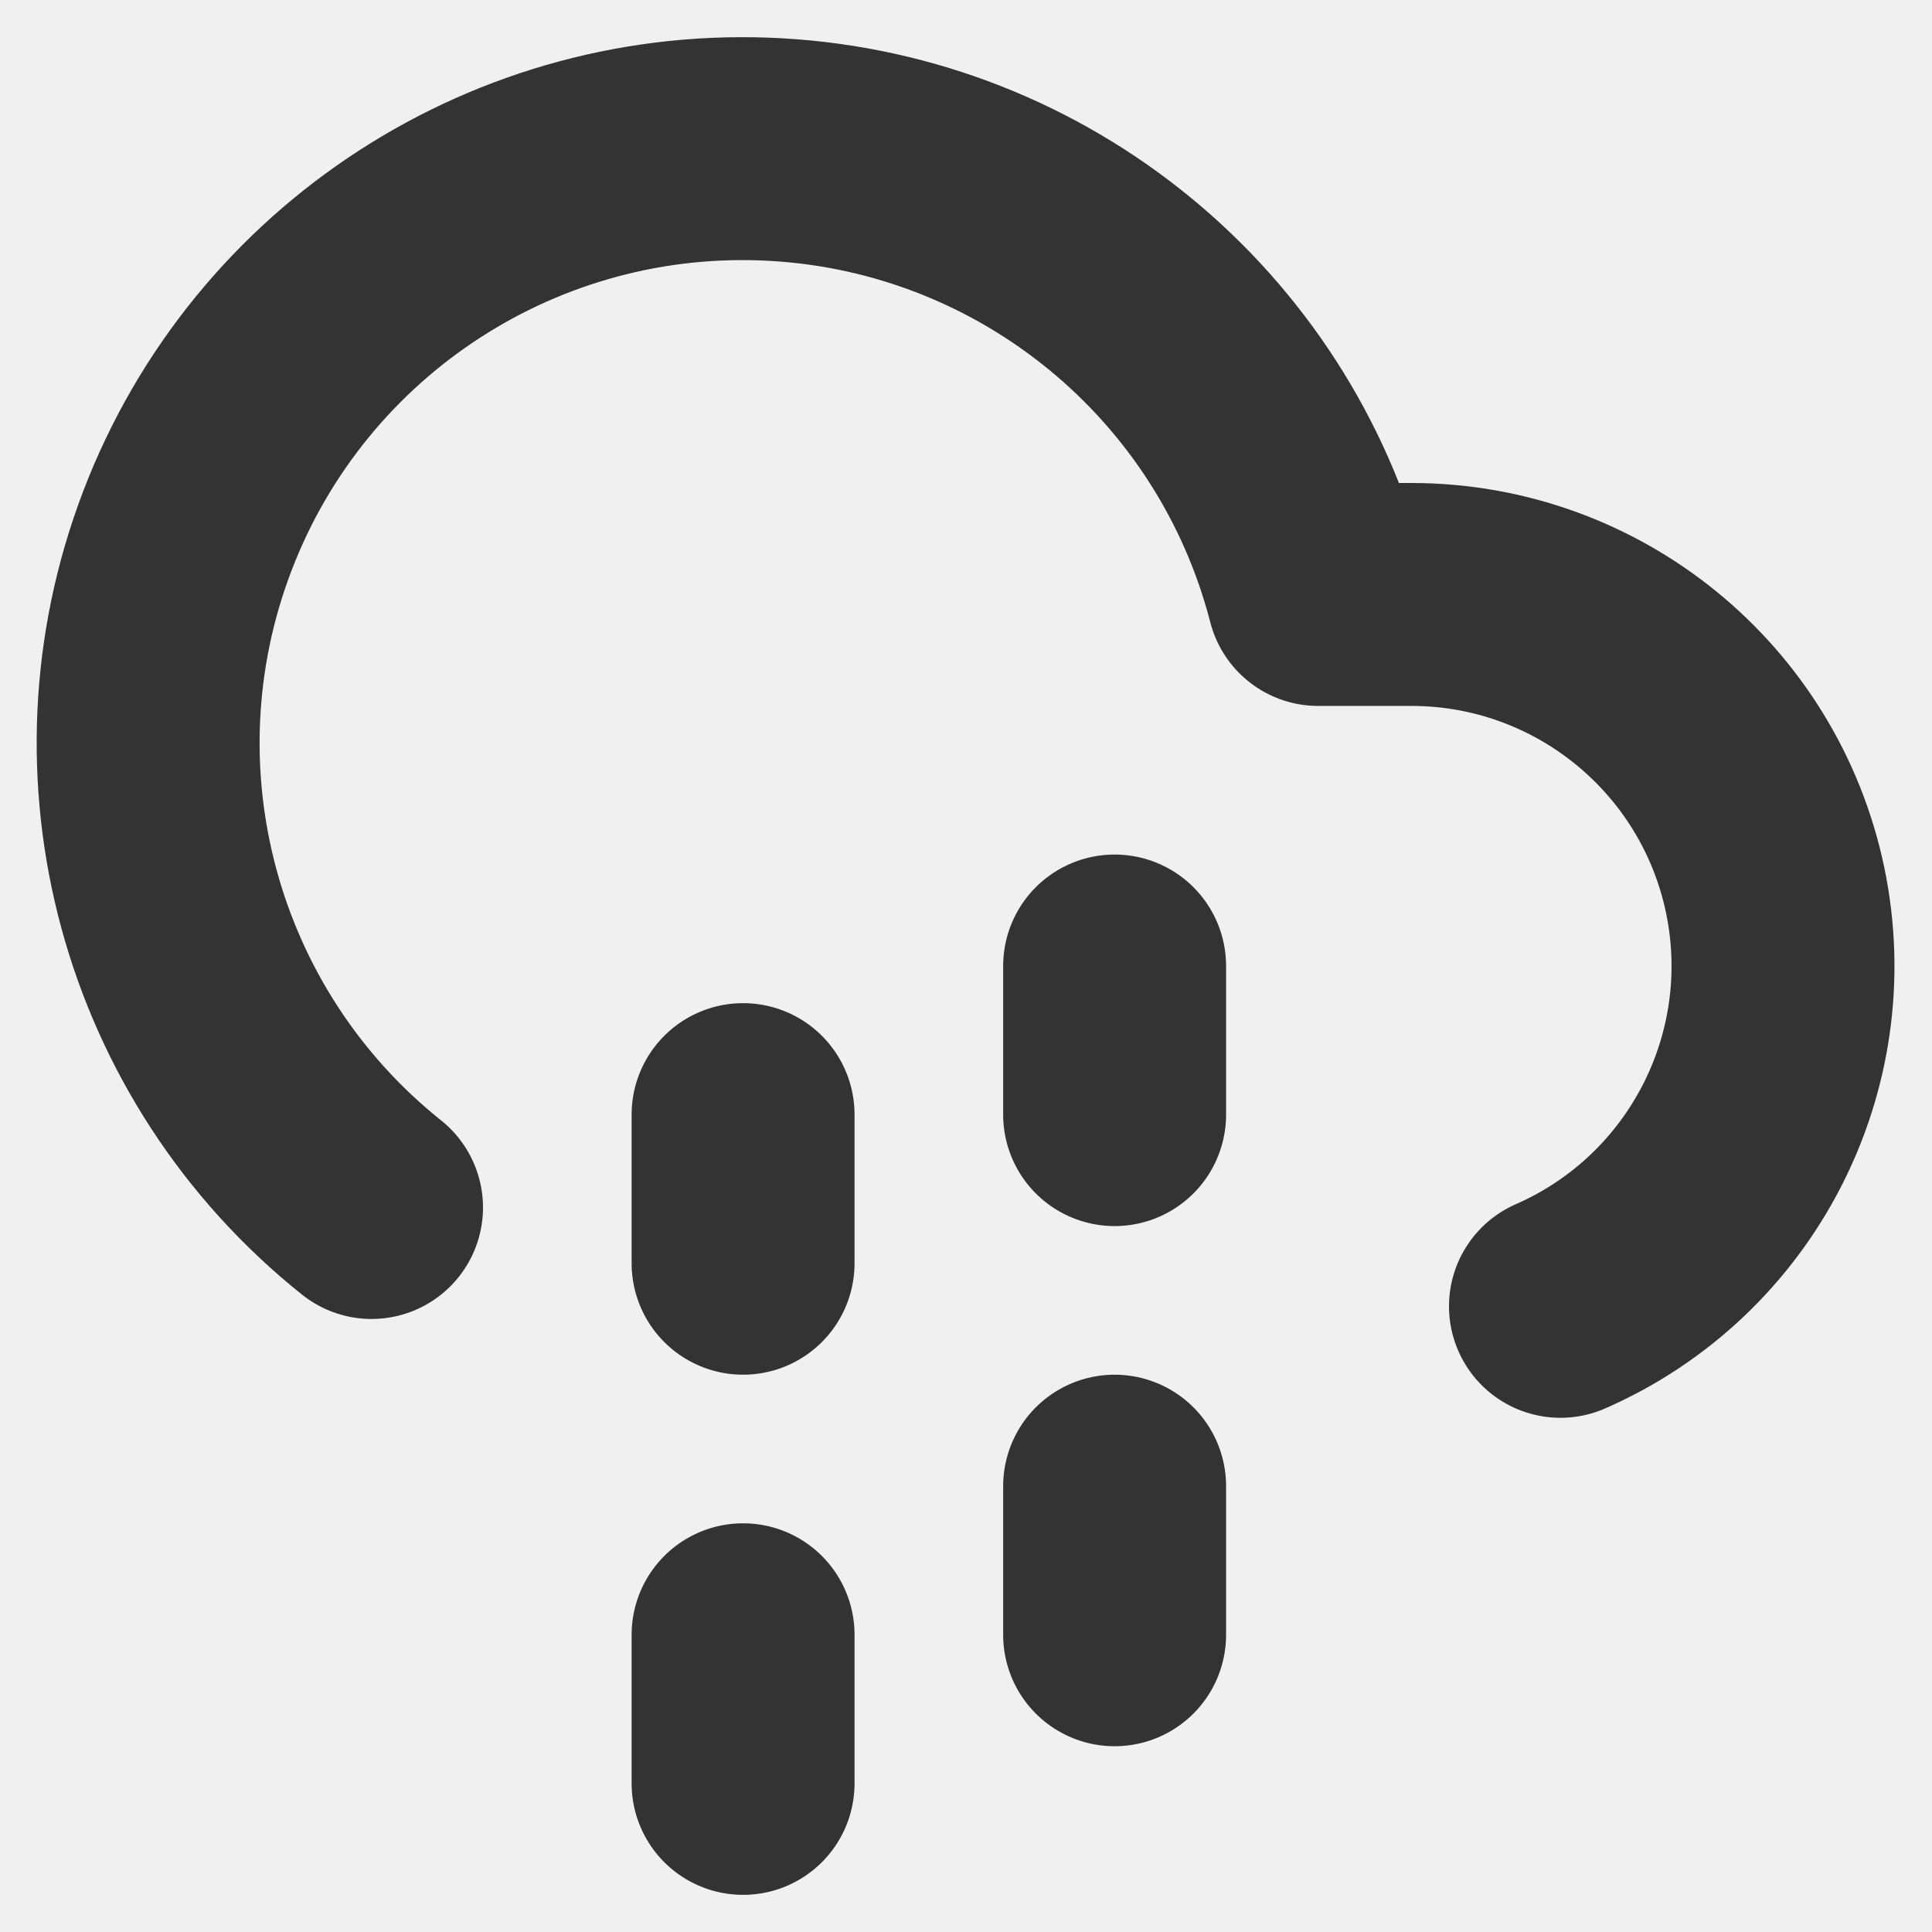
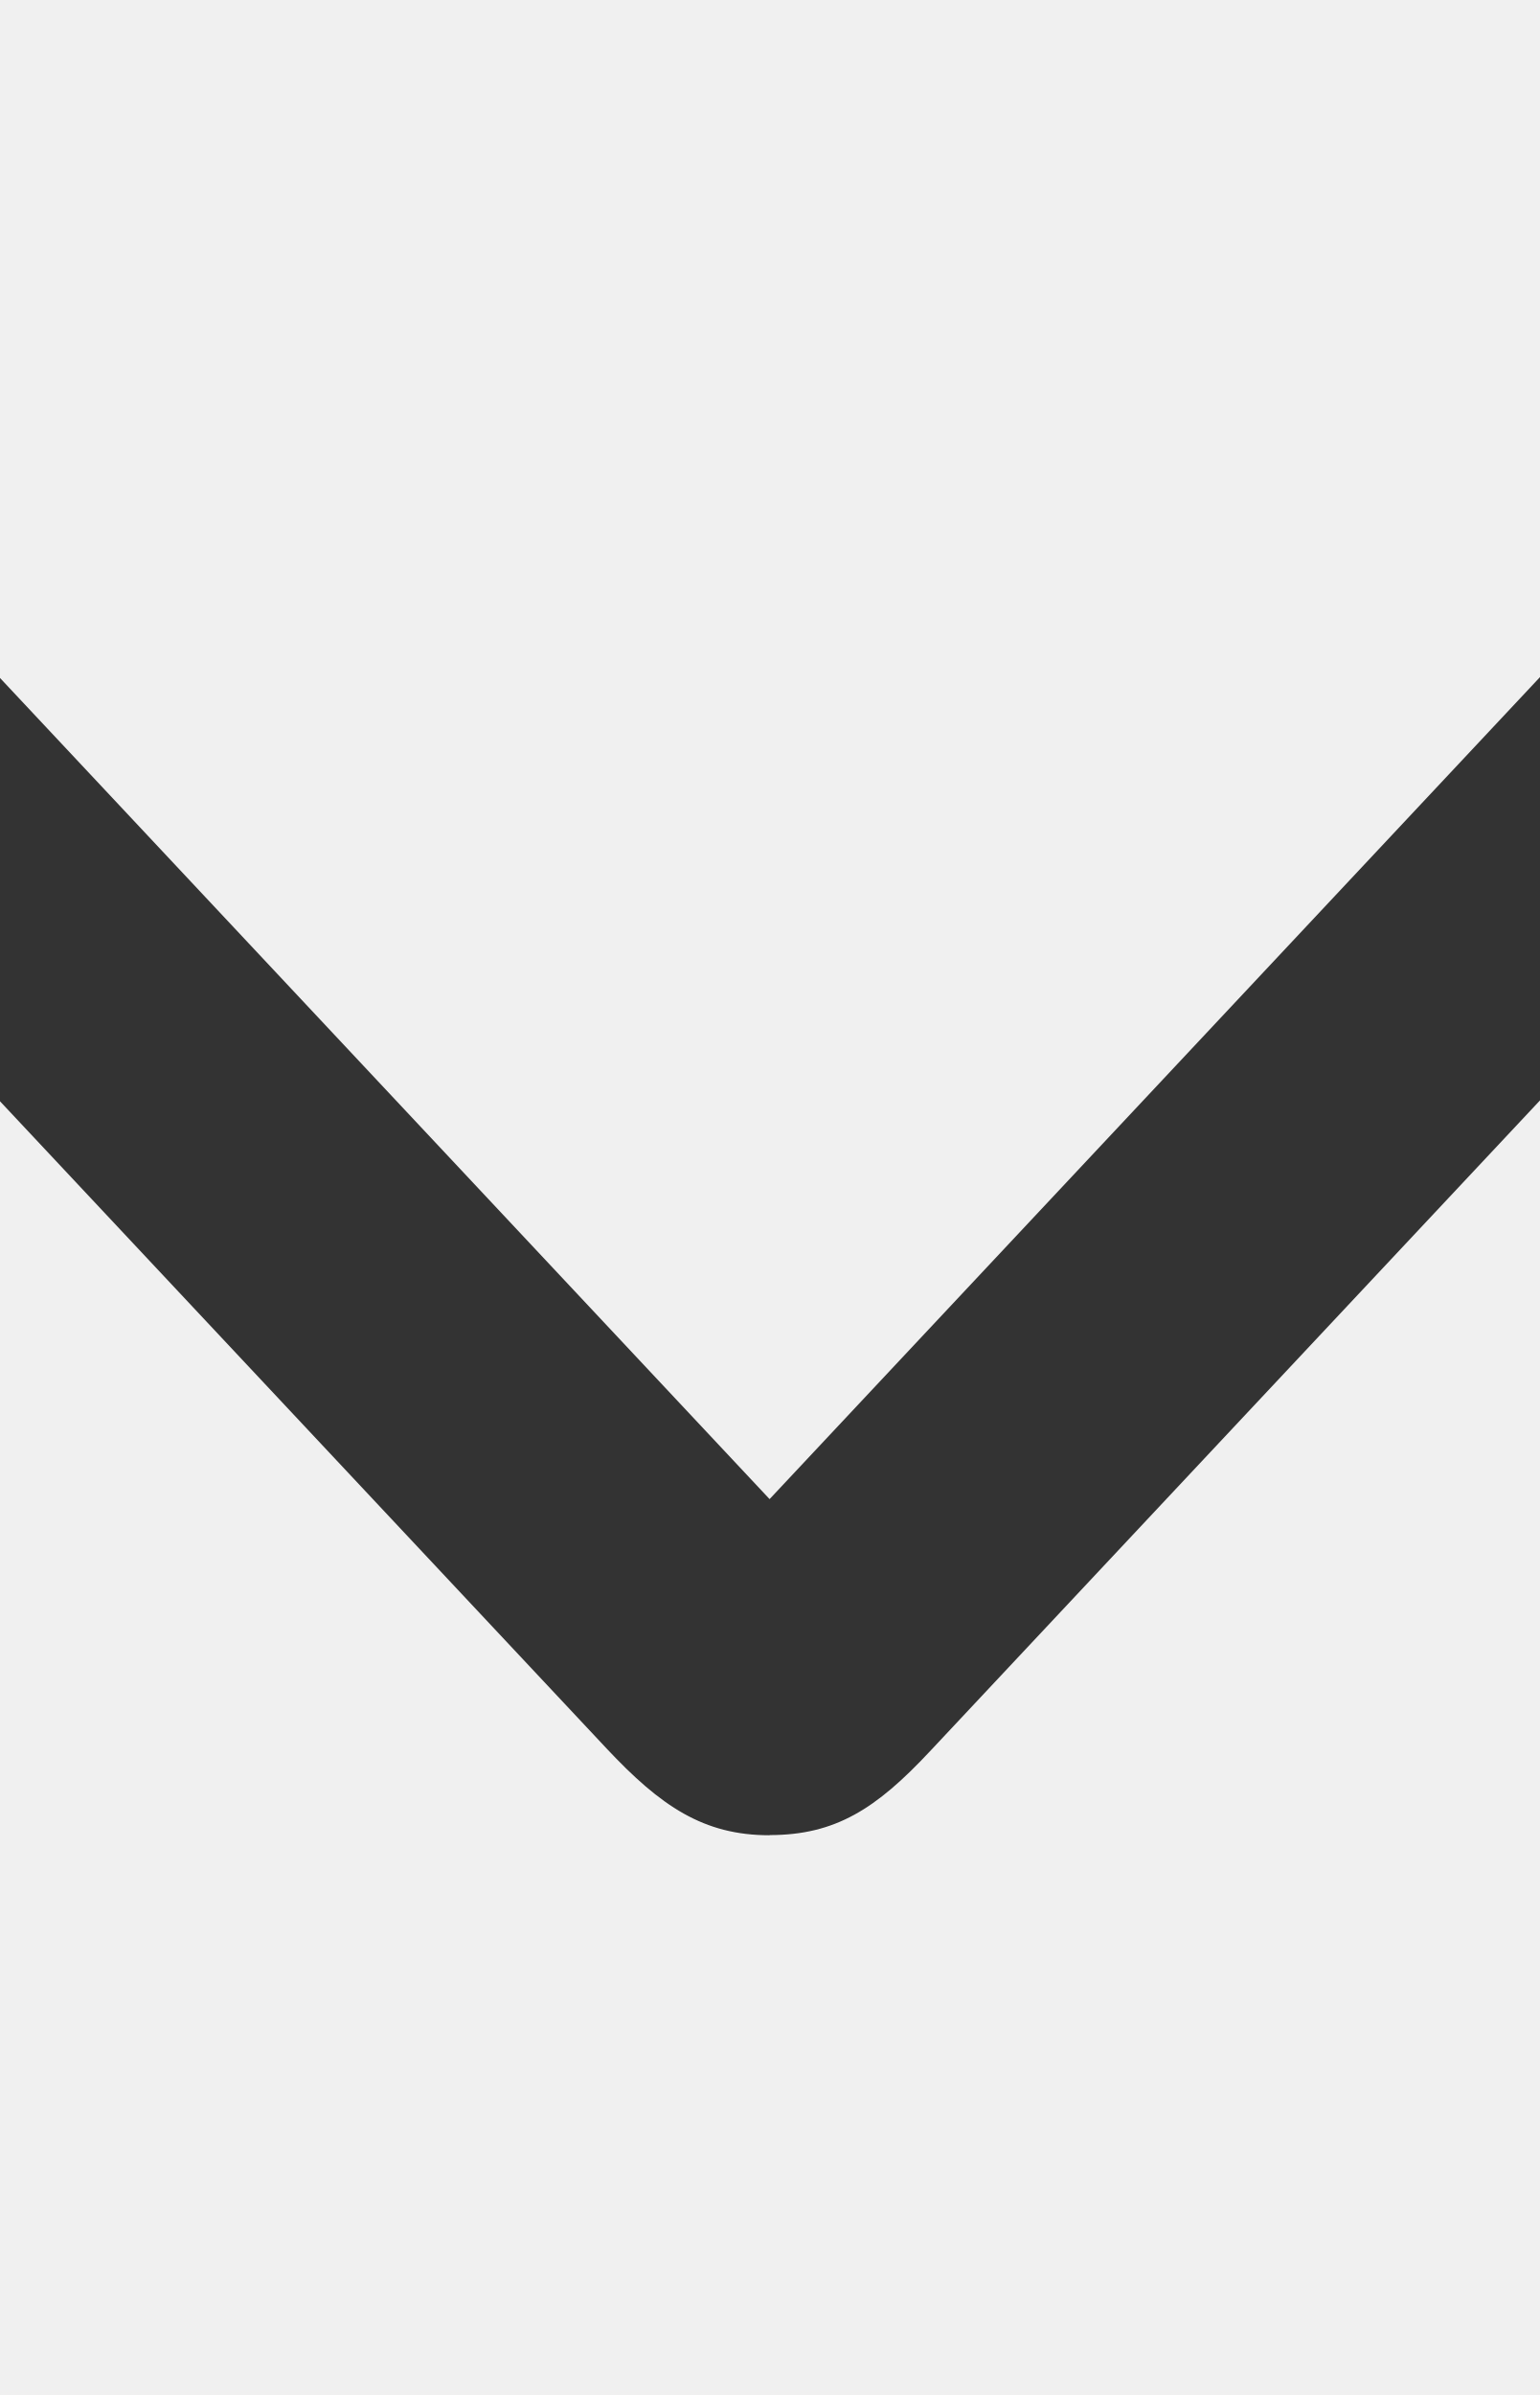
- <svg xmlns="http://www.w3.org/2000/svg" width="26px" height="26px" viewBox="0 0 26 26" version="1.1">
-   <defs />
-   <g id="Final" stroke="none" stroke-width="1" fill="none" fill-rule="evenodd">
-     <g id="v1-2-1-home-dashboard" transform="translate(-212, -365)">
-       <g id="status" transform="translate(39, 195)">
-         <g id="Group" transform="translate(1, 40)">
-           <g id="Group-2" transform="translate(-15, -596)">
-             <g id="Group-3-Copy" transform="translate(120, 699)">
-               <g id="Group-4" transform="translate(67, 27)">
-                 <g id="cloud-drizzle" transform="translate(1, 2)" stroke="#333333" stroke-linecap="round" stroke-linejoin="round" stroke-width="3">
-                   <path d="M14,18 L14,20" id="Shape" />
-                   <path d="M14,11 L14,13" id="Shape" />
-                   <path d="M9,20 L9,22" id="Shape" />
-                   <path d="M9,13 L9,15" id="Shape" />
-                   <path d="M20,15.58 C22.167,14.631 23.372,12.294 22.889,9.978 C22.405,7.663 20.365,6.003 18,6 L16.74,6 C15.87,2.629 12.919,0.209 9.444,0.013 C5.968,-0.183 2.765,1.892 1.522,5.143 C0.278,8.395 1.281,12.077 4,14.25" id="Shape" />
-                 </g>
+ <svg xmlns="http://www.w3.org/2000/svg" xmlns:xlink="http://www.w3.org/1999/xlink" width="9px" height="14px" version="1.1" viewBox="0 0 9 14">
+   <defs>
+     <path id="path-1" d="m7.5 11.727c-0.386 0-0.624-0.155-0.935-0.487l-5.387-5.746c-0.32-0.342-0.32-0.896 0-1.237 0.32-0.342 0.84-0.342 1.16 0l5.162 5.506 5.162-5.506c0.32-0.342 0.84-0.342 1.16 0 0.32 0.342 0.32 0.896 0 1.237 0 0-3.579 3.817-5.368 5.726-0.318 0.339-0.568 0.508-0.954 0.508z" />
+   </defs>
+   <g id="Final" fill="none" fill-rule="evenodd">
+     <g id="v1-3-1-home-dashboard-footer" transform="translate(-1283 -608)">
+       <rect width="1366" height="829" fill="#none" />
+       <g id="favorites" transform="translate(40 595)">
+         <g id="Icons-/-Arrow-Right-/-M-Copy" transform="translate(1247.5 20) scale(-1 1) translate(-7.5 -8)">
+           <g id="Direct-/-Icons-/-Arrow-Right-/-M">
+             <rect id="box" width="15" height="16" />
+             <mask id="mask-2" fill="white">
+               <use xlink:href="#path-1" />
+             </mask>
+             <g id="Color-/-Black" fill="#333" mask="url(#mask-2)">
+               <g id="#333333" transform="translate(-76.875 -57)">
+                 <polygon points="0 0 169 0 169 130 0 130" />
              </g>
            </g>
          </g>
        </g>
      </g>
    </g>
  </g>
</svg>
